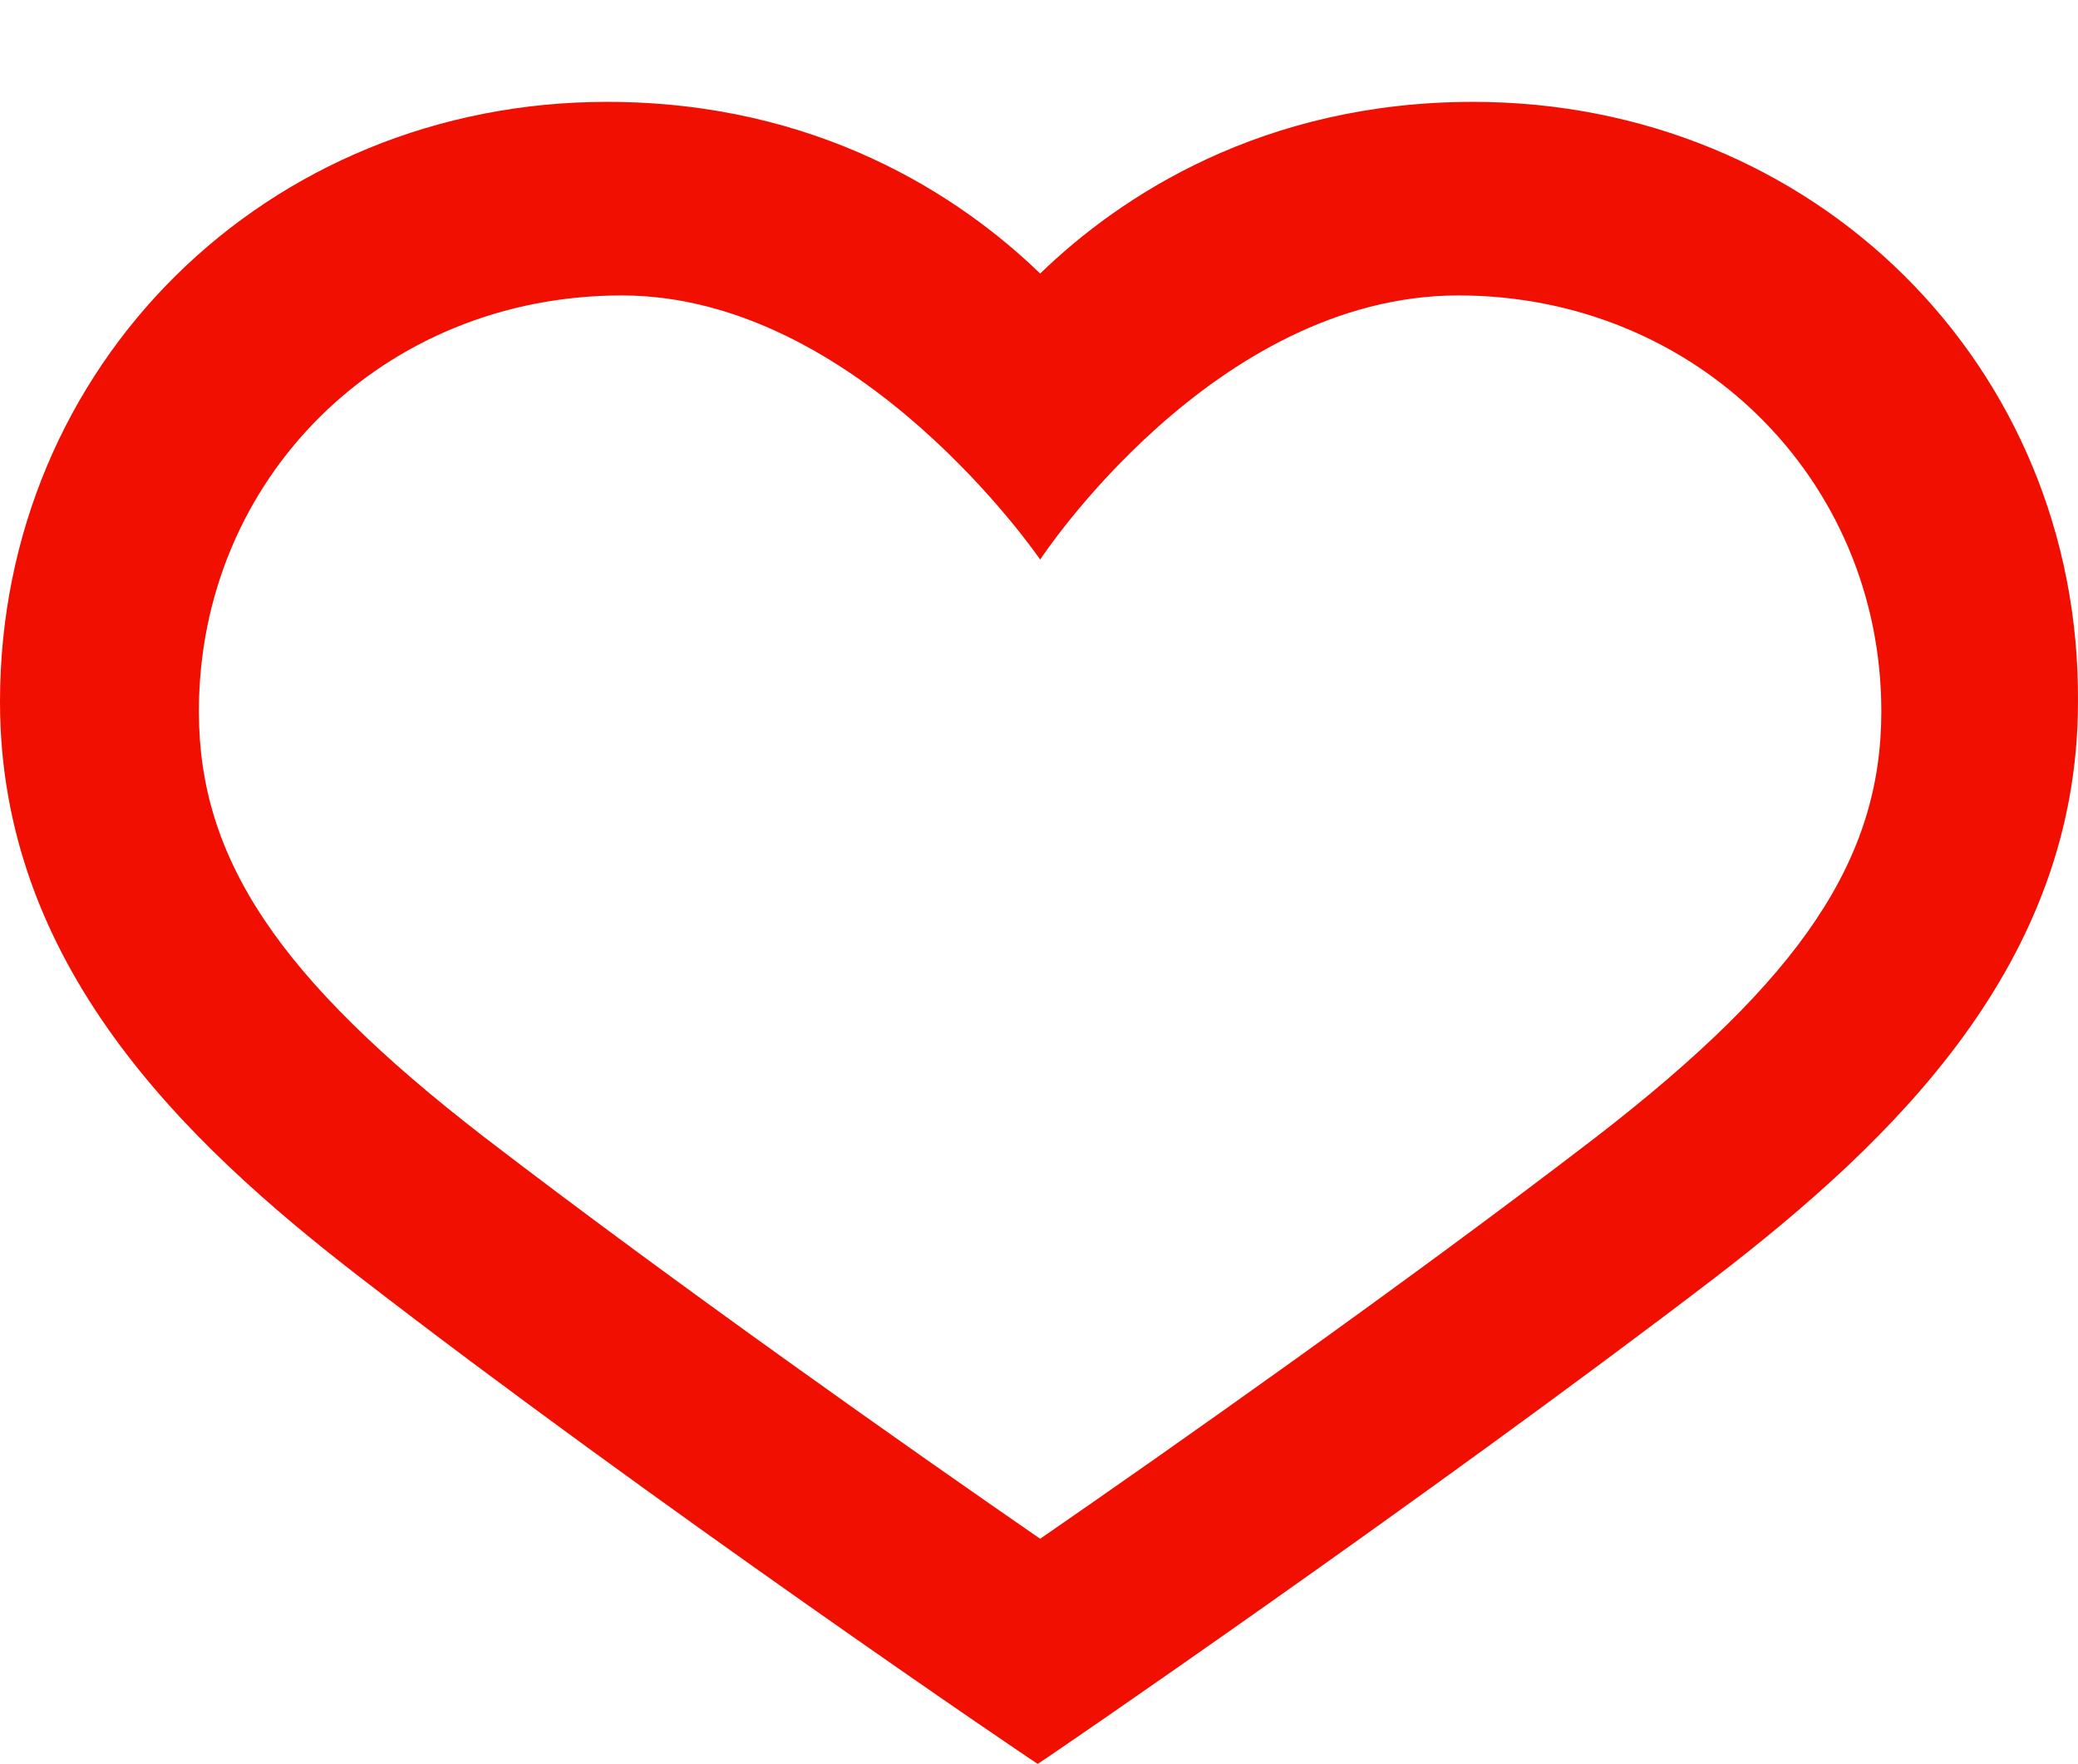
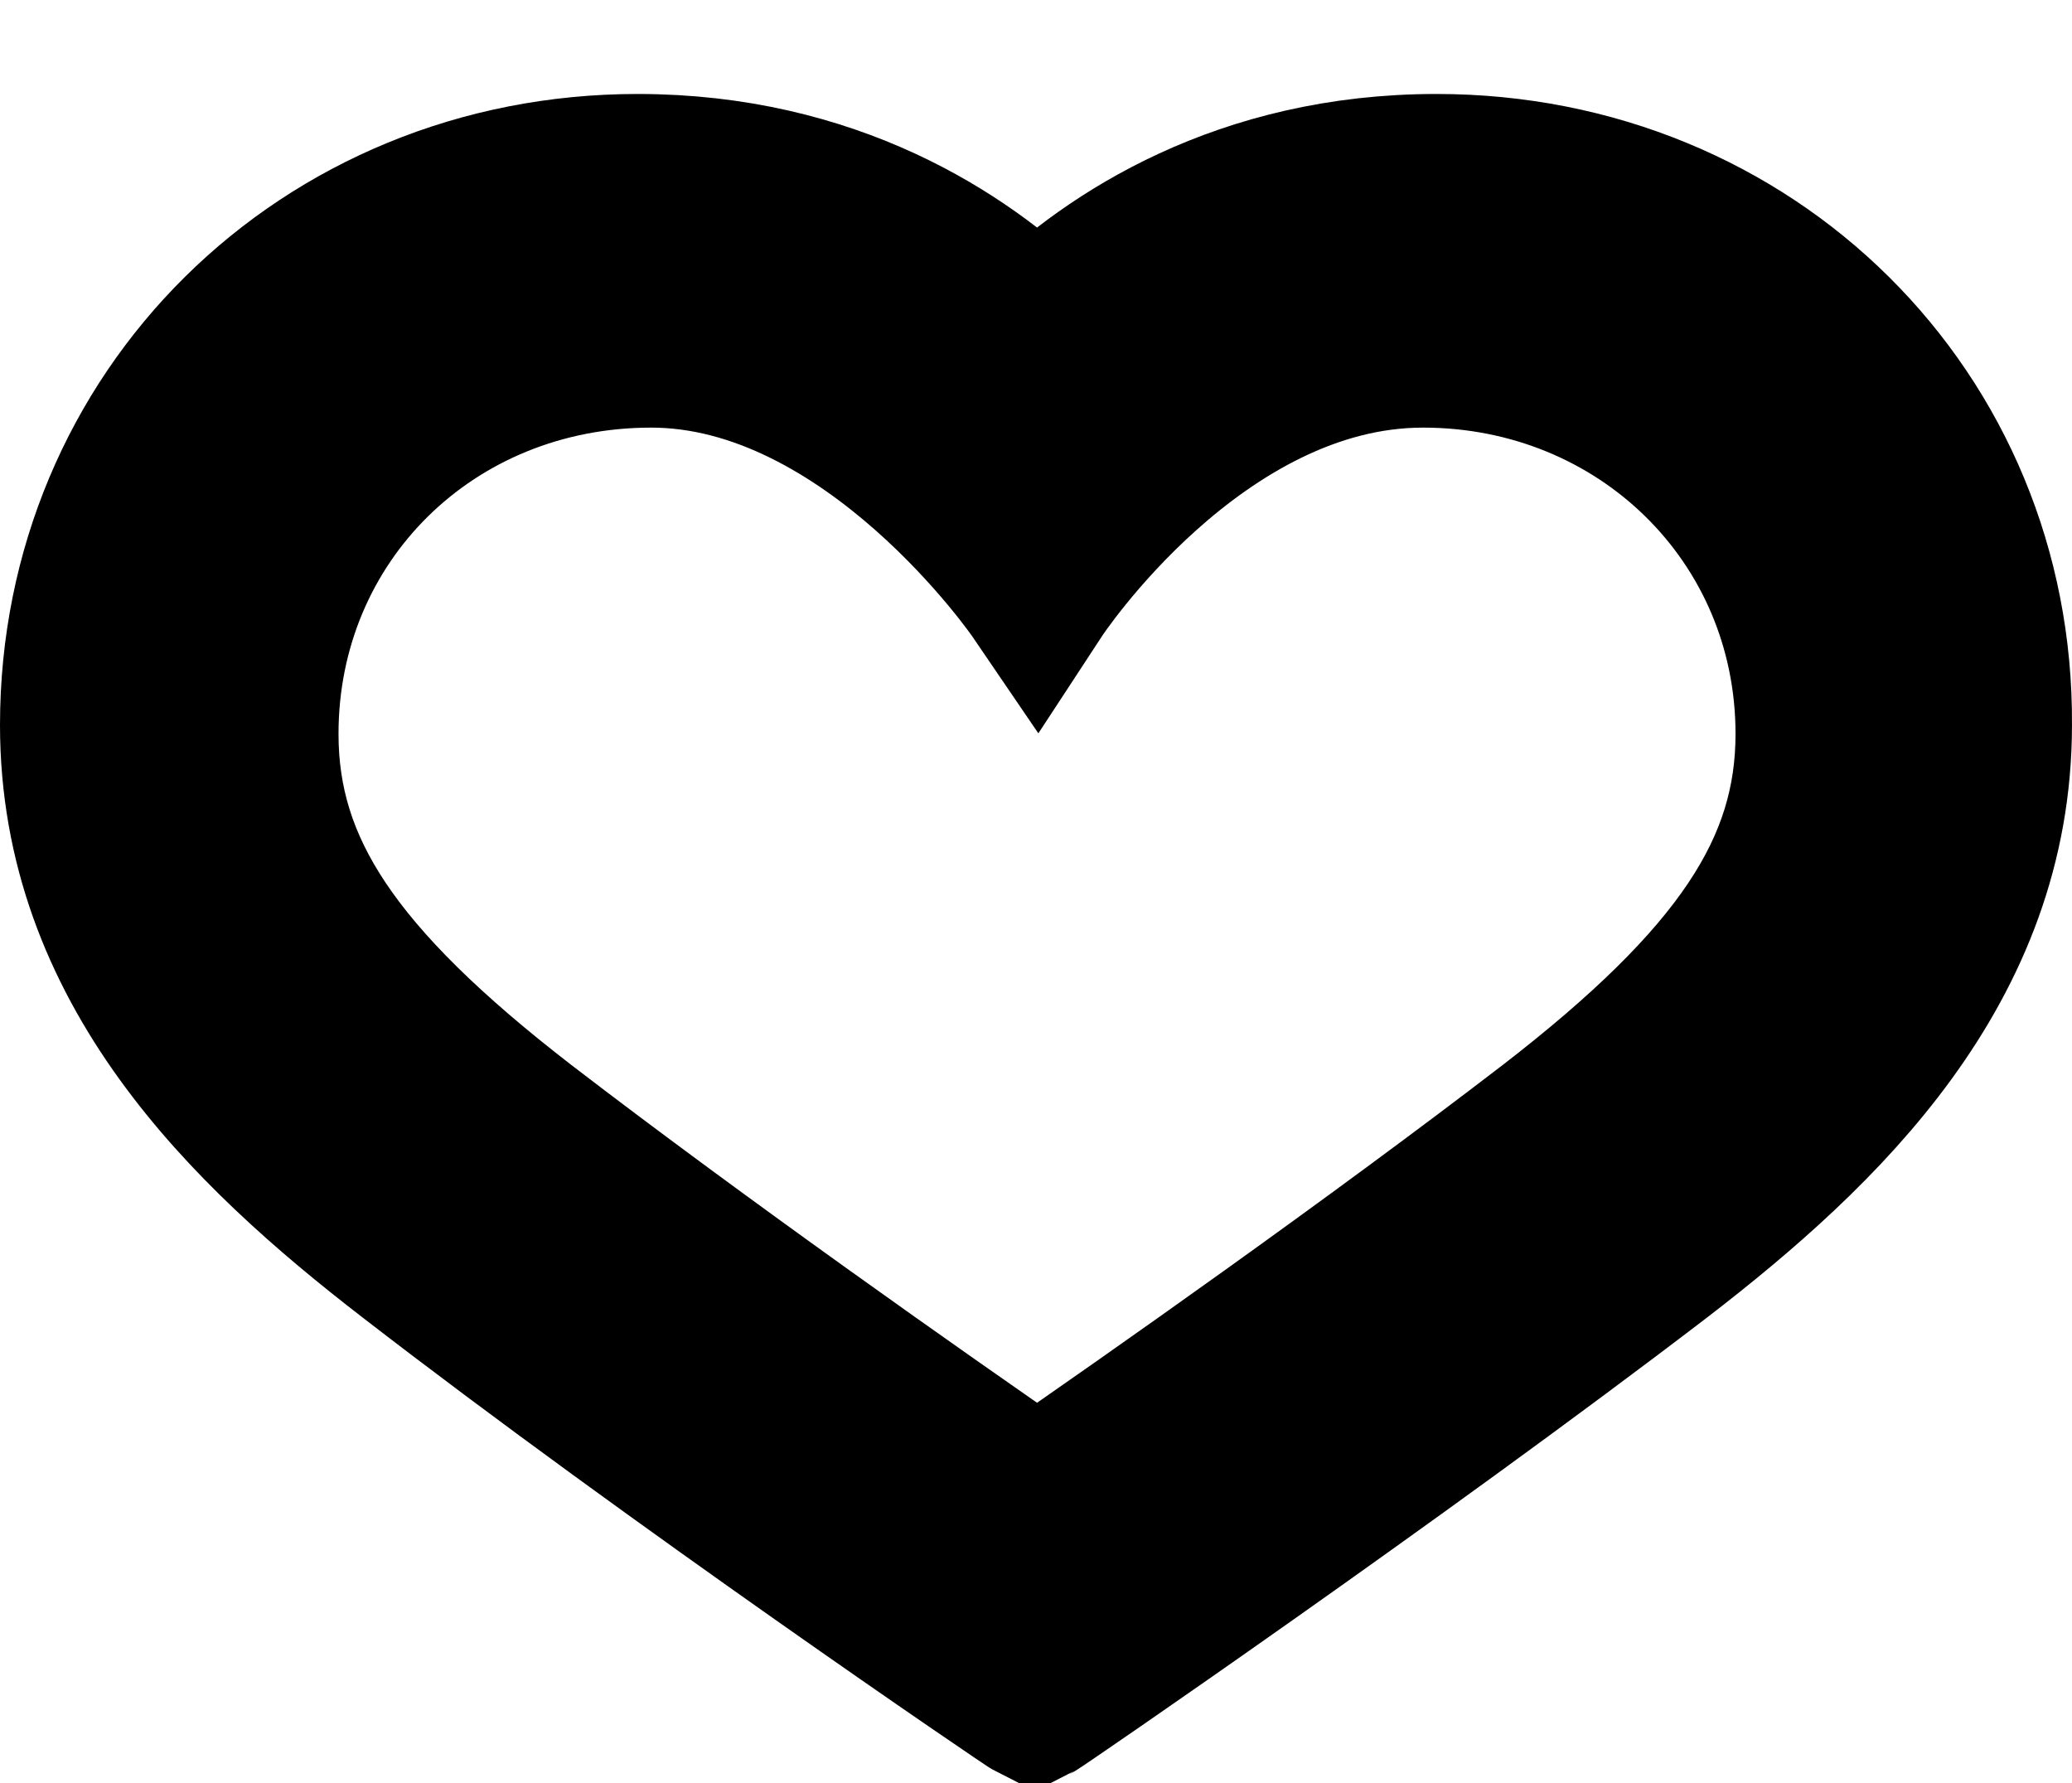
- <svg xmlns="http://www.w3.org/2000/svg" version="1.1" id="Layer_1" x="0px" y="0px" width="86.545px" height="73.453px" viewBox="100.751 -4.242 86.545 73.453" enable-background="new 100.751 -4.242 86.545 73.453" xml:space="preserve">
+ <svg xmlns="http://www.w3.org/2000/svg" version="1.1" id="Layer_1" x="0px" y="0px" width="93.545px" height="80.453px" viewBox="97.251 -7.742 93.545 80.453" enable-background="new 97.251 -7.742 93.545 80.453" xml:space="preserve">
  <path fill="#FF0000" d="M145.968,17.405" />
  <g>
-     <path fill="#F00F00" d="M162.105,0c-8.768,0-14.711,3.928-18.033,7.15C140.746,3.929,134.802,0,126.037,0   c-14.205,0-25.286,10.98-25.286,24.983c0,10.882,7.554,18.234,15.01,23.978c11.99,9.271,28.009,20.151,28.21,20.25l0,0l0,0   c0.201-0.099,16.221-11.08,28.211-20.25c7.459-5.74,15.113-13.096,15.113-23.978C187.392,10.981,176.314,0,162.105,0z    M167.234,43.102c-7.979,6.129-17.809,13.041-23.162,16.736c-5.354-3.695-15.184-10.607-23.166-16.736   c-8.563-6.617-11.872-11.584-11.872-17.715c0-9.733,7.688-17.326,17.616-17.326c9.927,0,17.422,11,17.422,11s7.203-11,17.423-11   c9.827,0,17.61,7.592,17.61,17.326C179.105,31.518,175.798,36.485,167.234,43.102z" />
+     <path stroke="#000000" stroke-width="7" stroke-miterlimit="10" d="M162.105,0c-8.768,0-14.711,3.928-18.033,7.15   C140.746,3.929,134.802,0,126.037,0c-14.205,0-25.286,10.98-25.286,24.983c0,10.882,7.554,18.234,15.01,23.978   c11.99,9.271,28.009,20.151,28.21,20.25l0,0l0,0c0.201-0.099,16.221-11.08,28.211-20.25c7.459-5.74,15.113-13.096,15.113-23.978   C187.392,10.981,176.314,0,162.105,0z M167.234,43.102c-7.979,6.129-17.809,13.041-23.162,16.736   c-5.354-3.695-15.184-10.607-23.166-16.736c-8.563-6.617-11.872-11.584-11.872-17.715c0-9.733,7.688-17.326,17.616-17.326   c9.927,0,17.422,11,17.422,11s7.203-11,17.423-11c9.827,0,17.61,7.592,17.61,17.326C179.105,31.518,175.798,36.485,167.234,43.102z   " />
  </g>
</svg>
